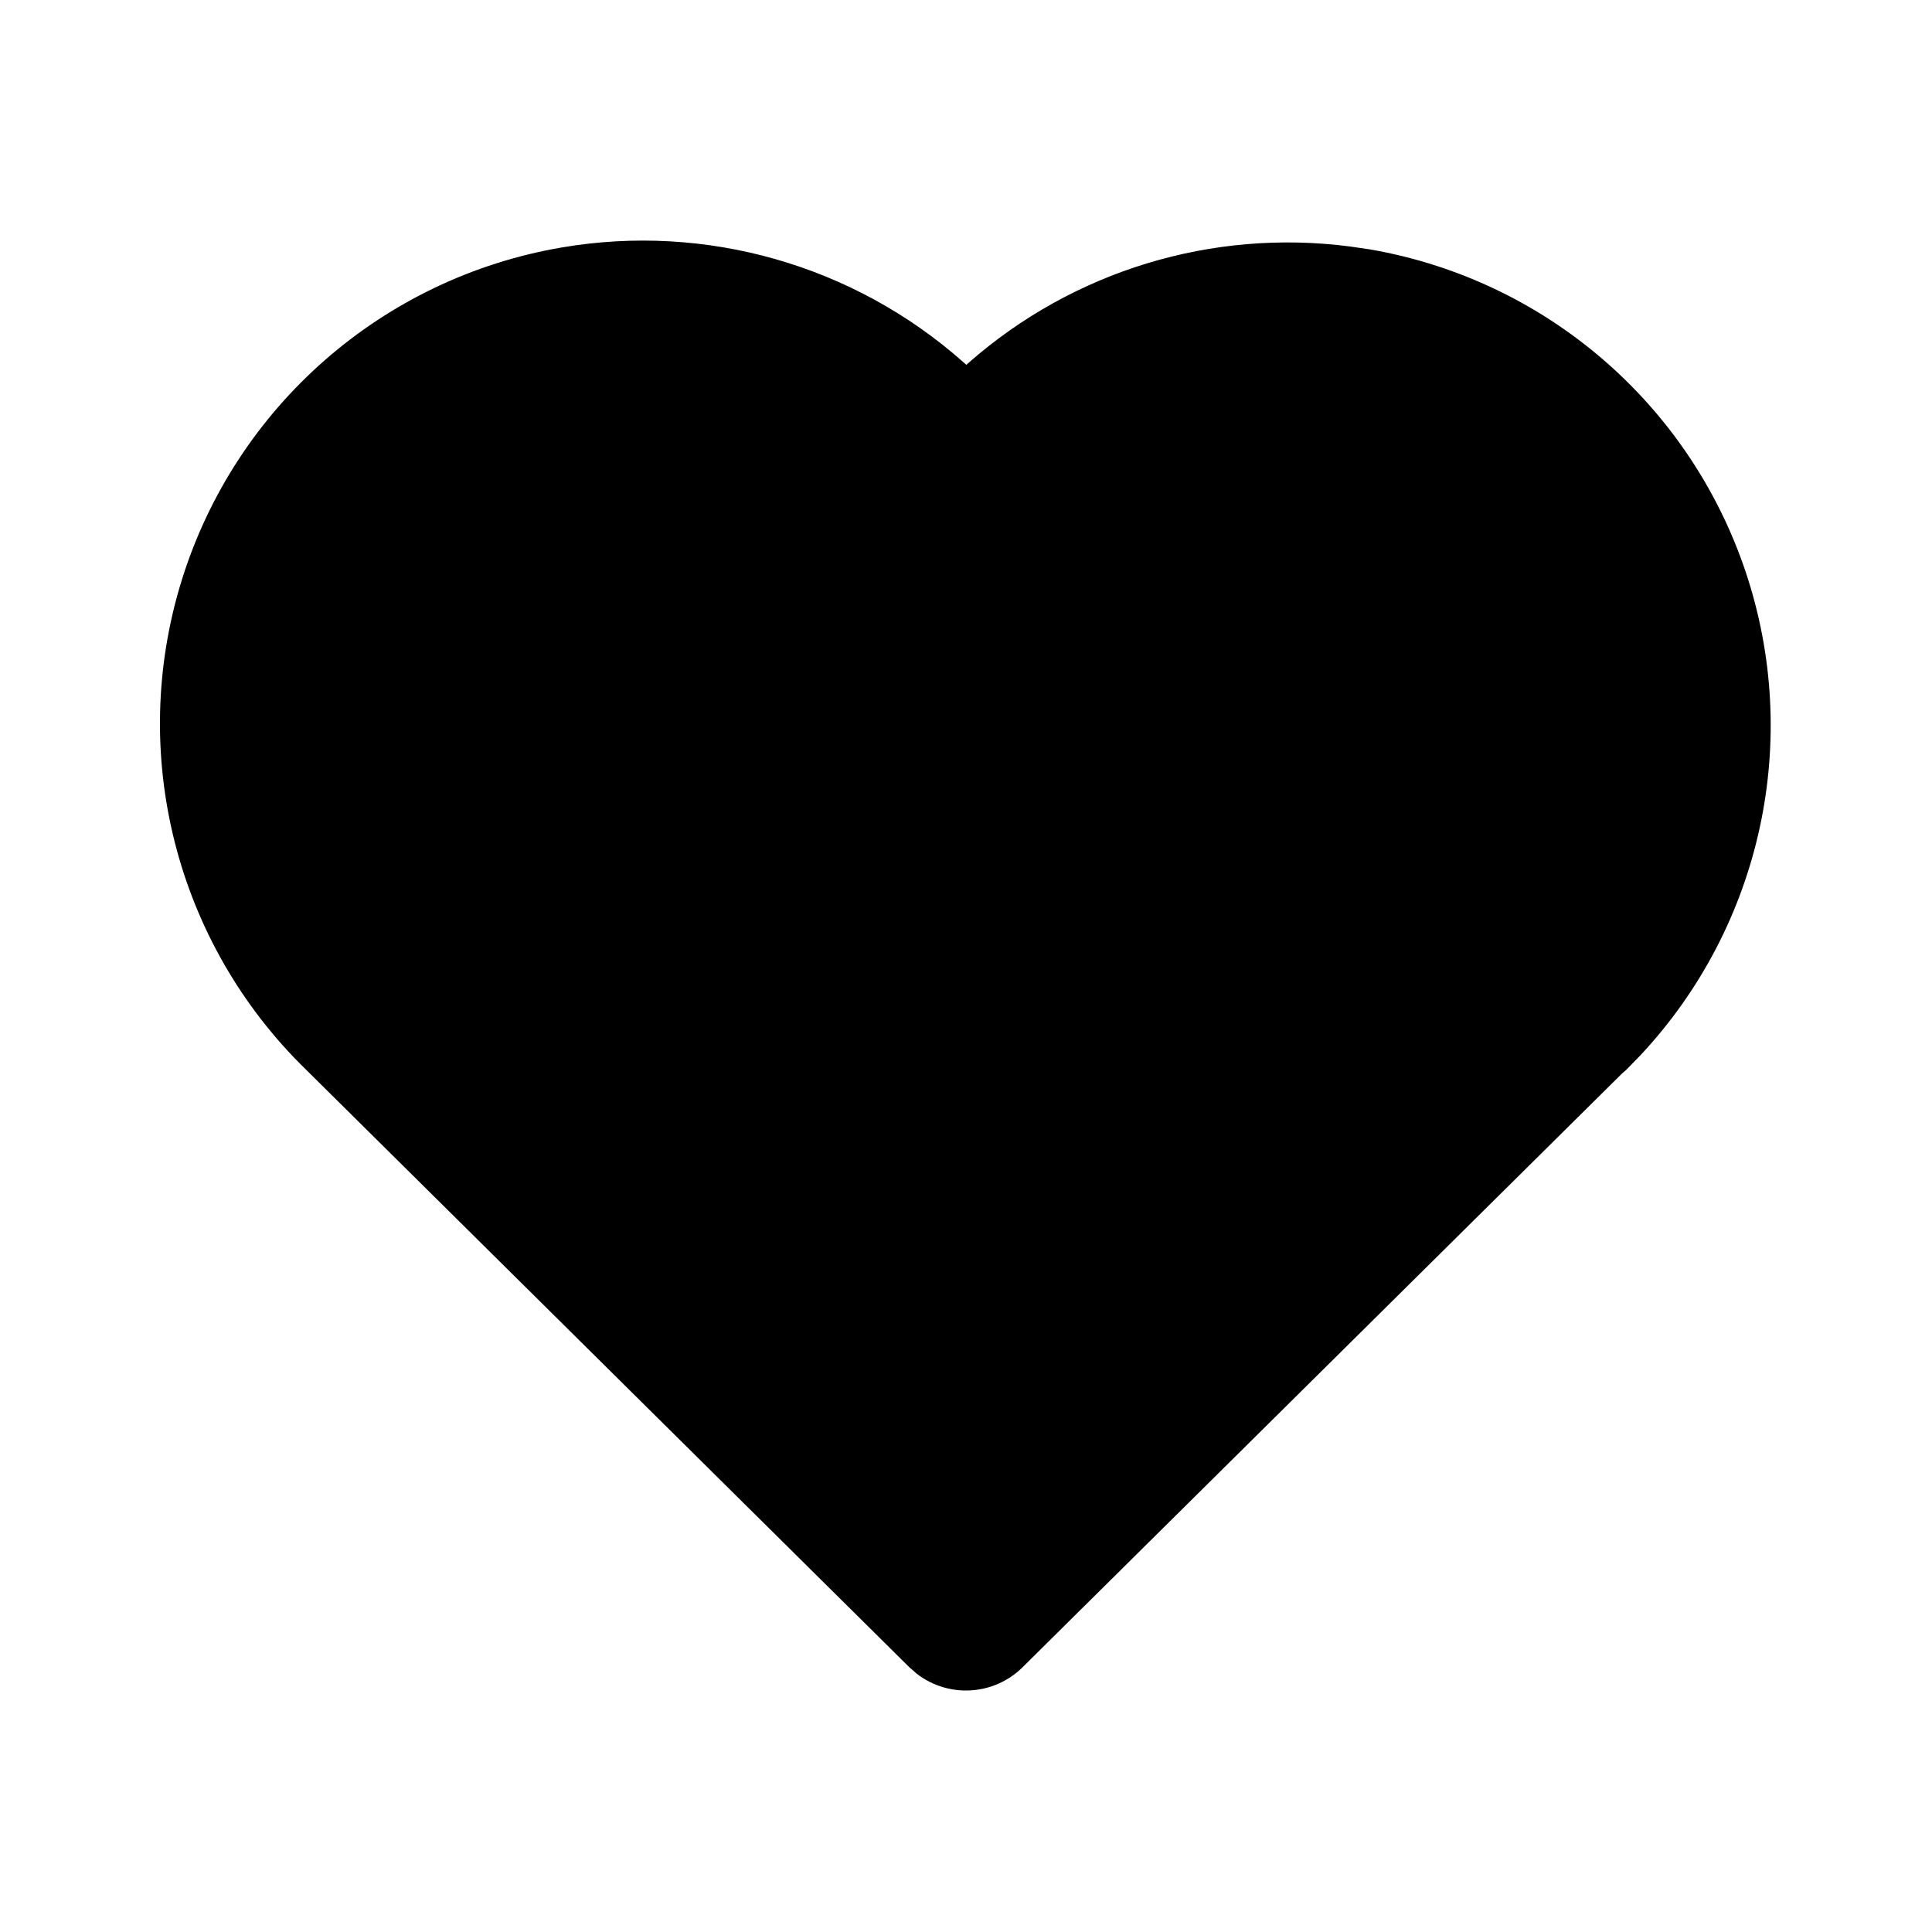
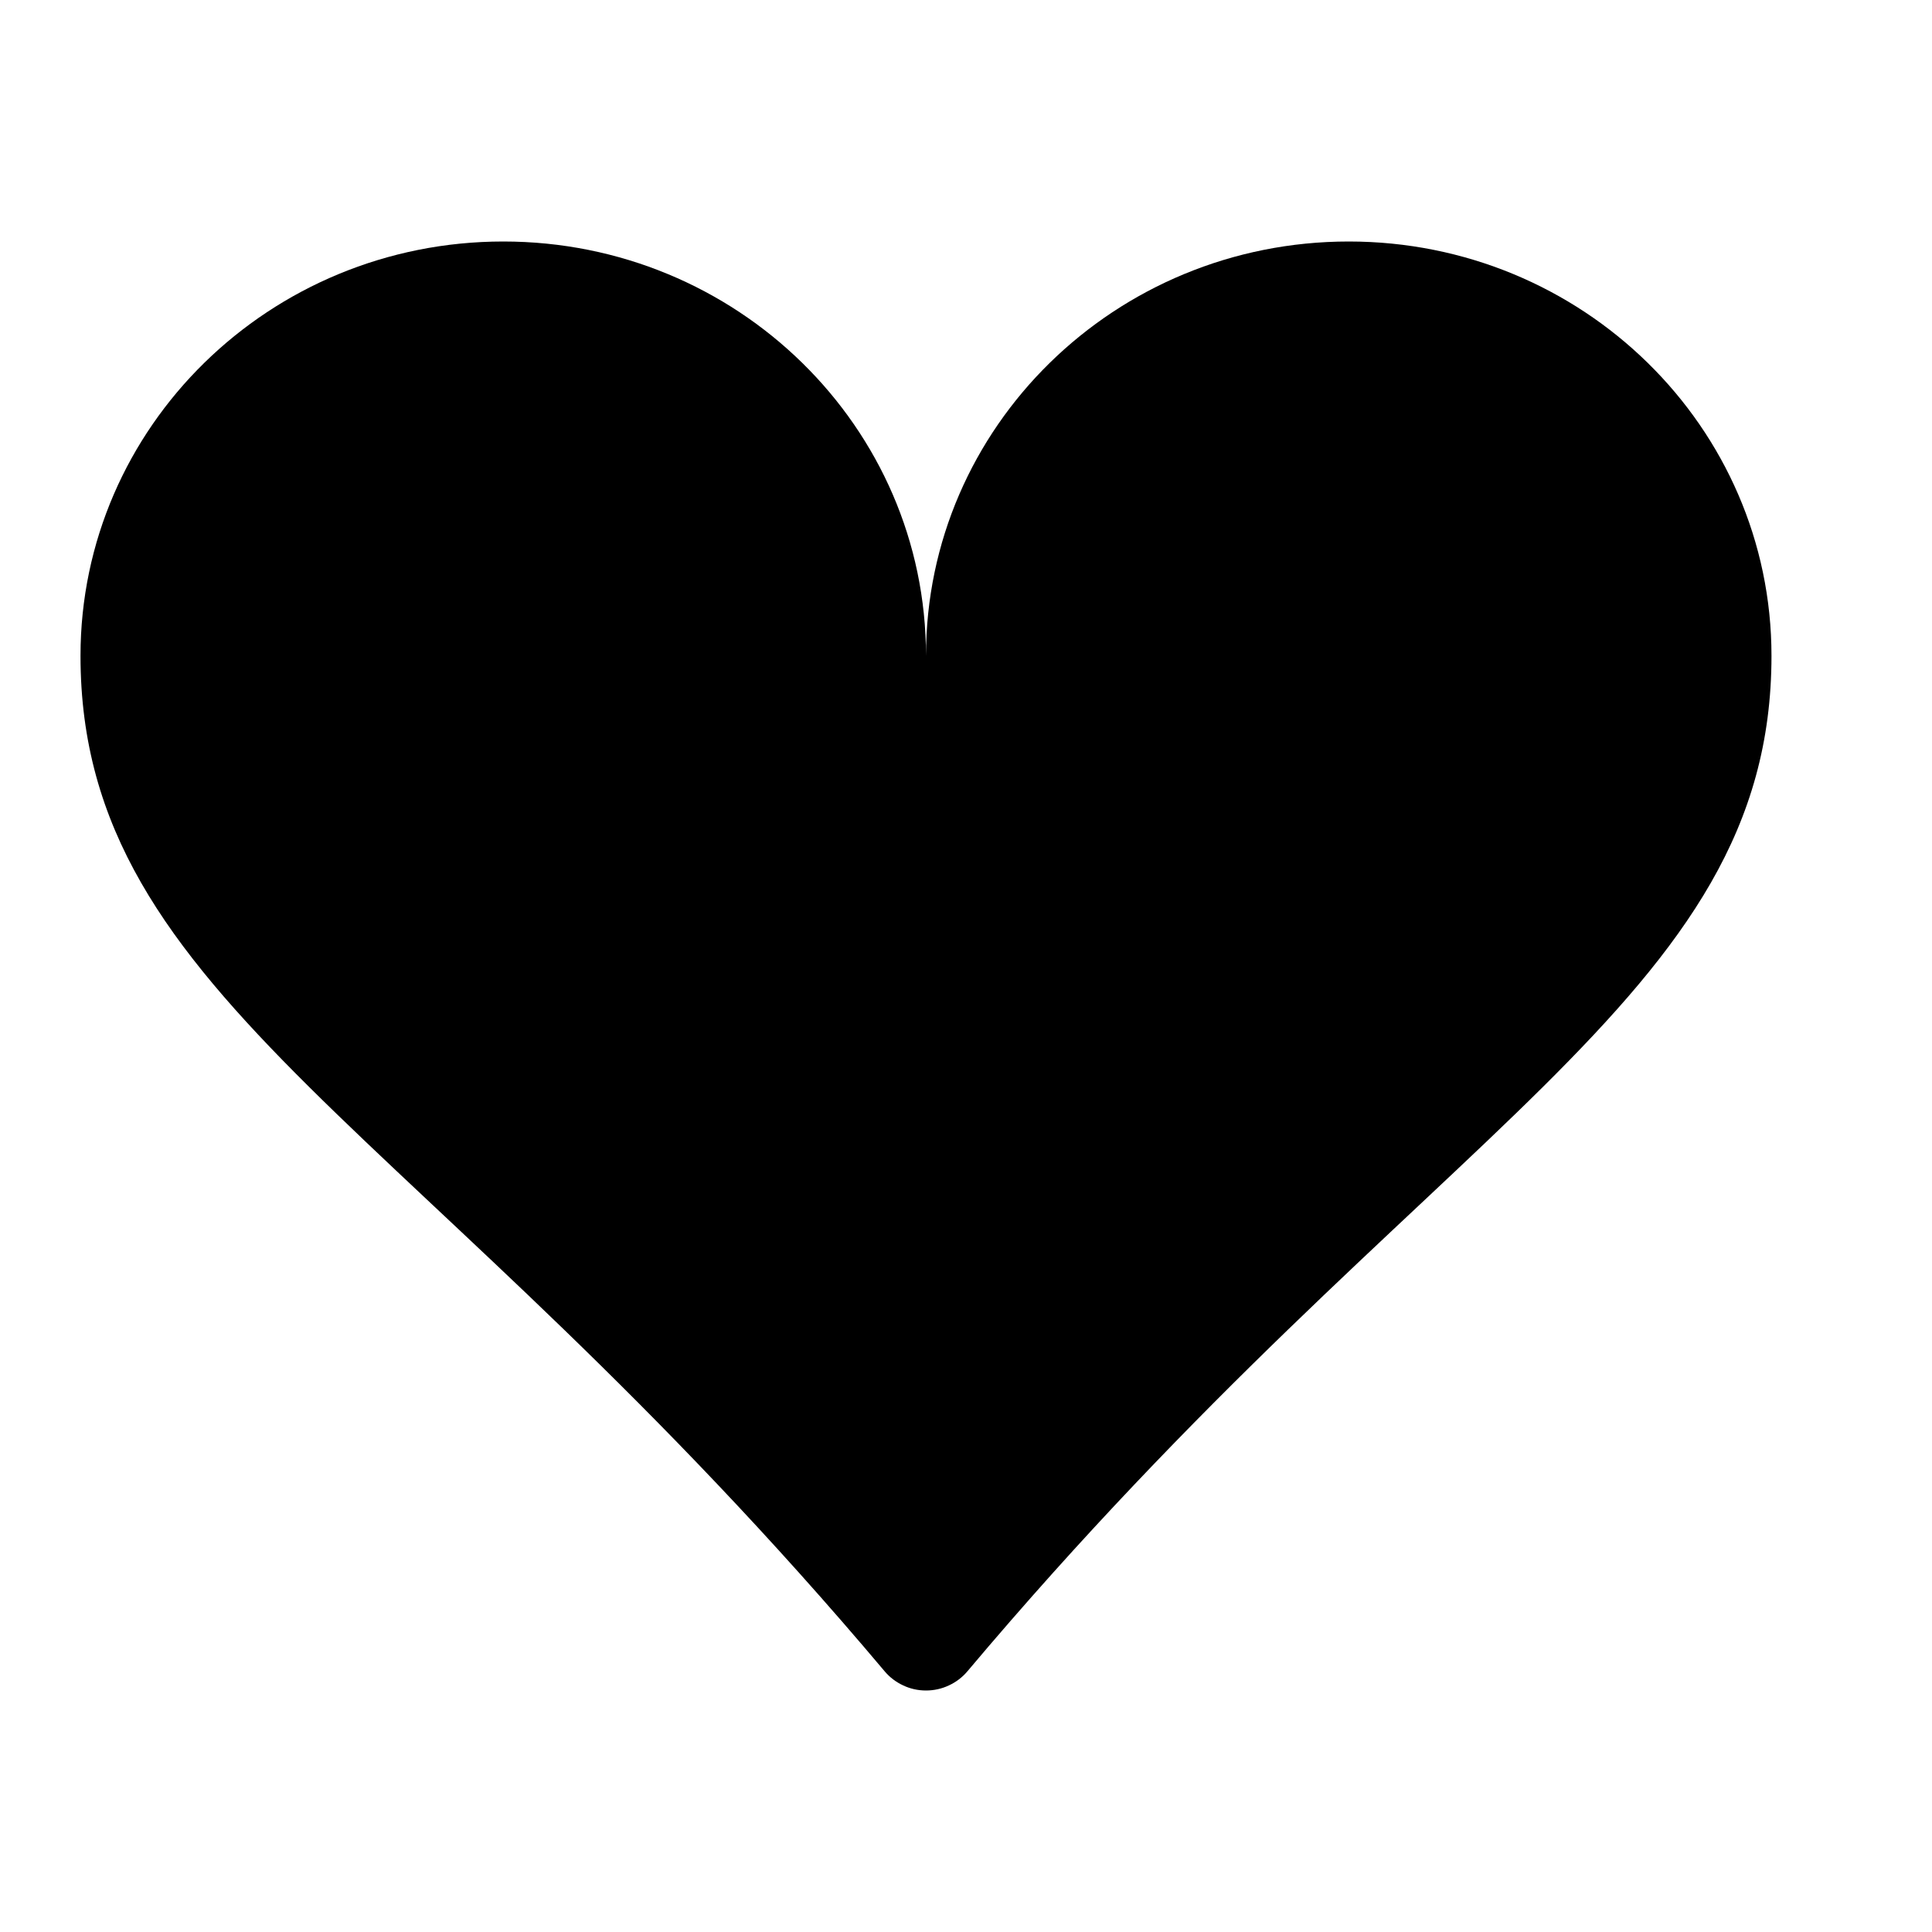
- <svg xmlns="http://www.w3.org/2000/svg" width="24" height="24" viewBox="0 0 24 24" class="icon icon-tabler icons-tabler-filled icon-tabler-heart">
+ <svg xmlns="http://www.w3.org/2000/svg" width="24" height="24" viewBox="0 0 24 24">
  <defs />
-   <path fill="currentColor" d="M6.979,3.074 A6 6 0 0 1 11.967,4.499 L12.004,4.532 L12.038,4.502 A6 6 0 0 1 16.771,3.062 L17.017,3.098 A6 6 0 0 1 20.381,13.106 L20.201,13.291 L20.153,13.332 L12.703,20.711 A1 1 0 0 1 11.39,20.793 L11.296,20.711 L3.803,13.289 A6 6 0 0 1 6.979,3.074 Z" />
+   <path d="M6.252,3 C9.153,3 11.503,5.304 11.503,8.147 C11.503,5.304 13.853,3 16.755,3 C19.656,3 22.006,5.304 22.006,8.147 C22.006,12.431 17.761,13.942 12.018,20.761 C11.955,20.836 11.876,20.896 11.787,20.937 C11.698,20.979 11.601,21 11.503,21 C11.405,21 11.308,20.979 11.22,20.937 C11.131,20.896 11.052,20.836 10.989,20.761 C5.246,13.942 1,12.431 1,8.147 C1,5.304 3.35,3 6.252,3 Z" />
</svg>
